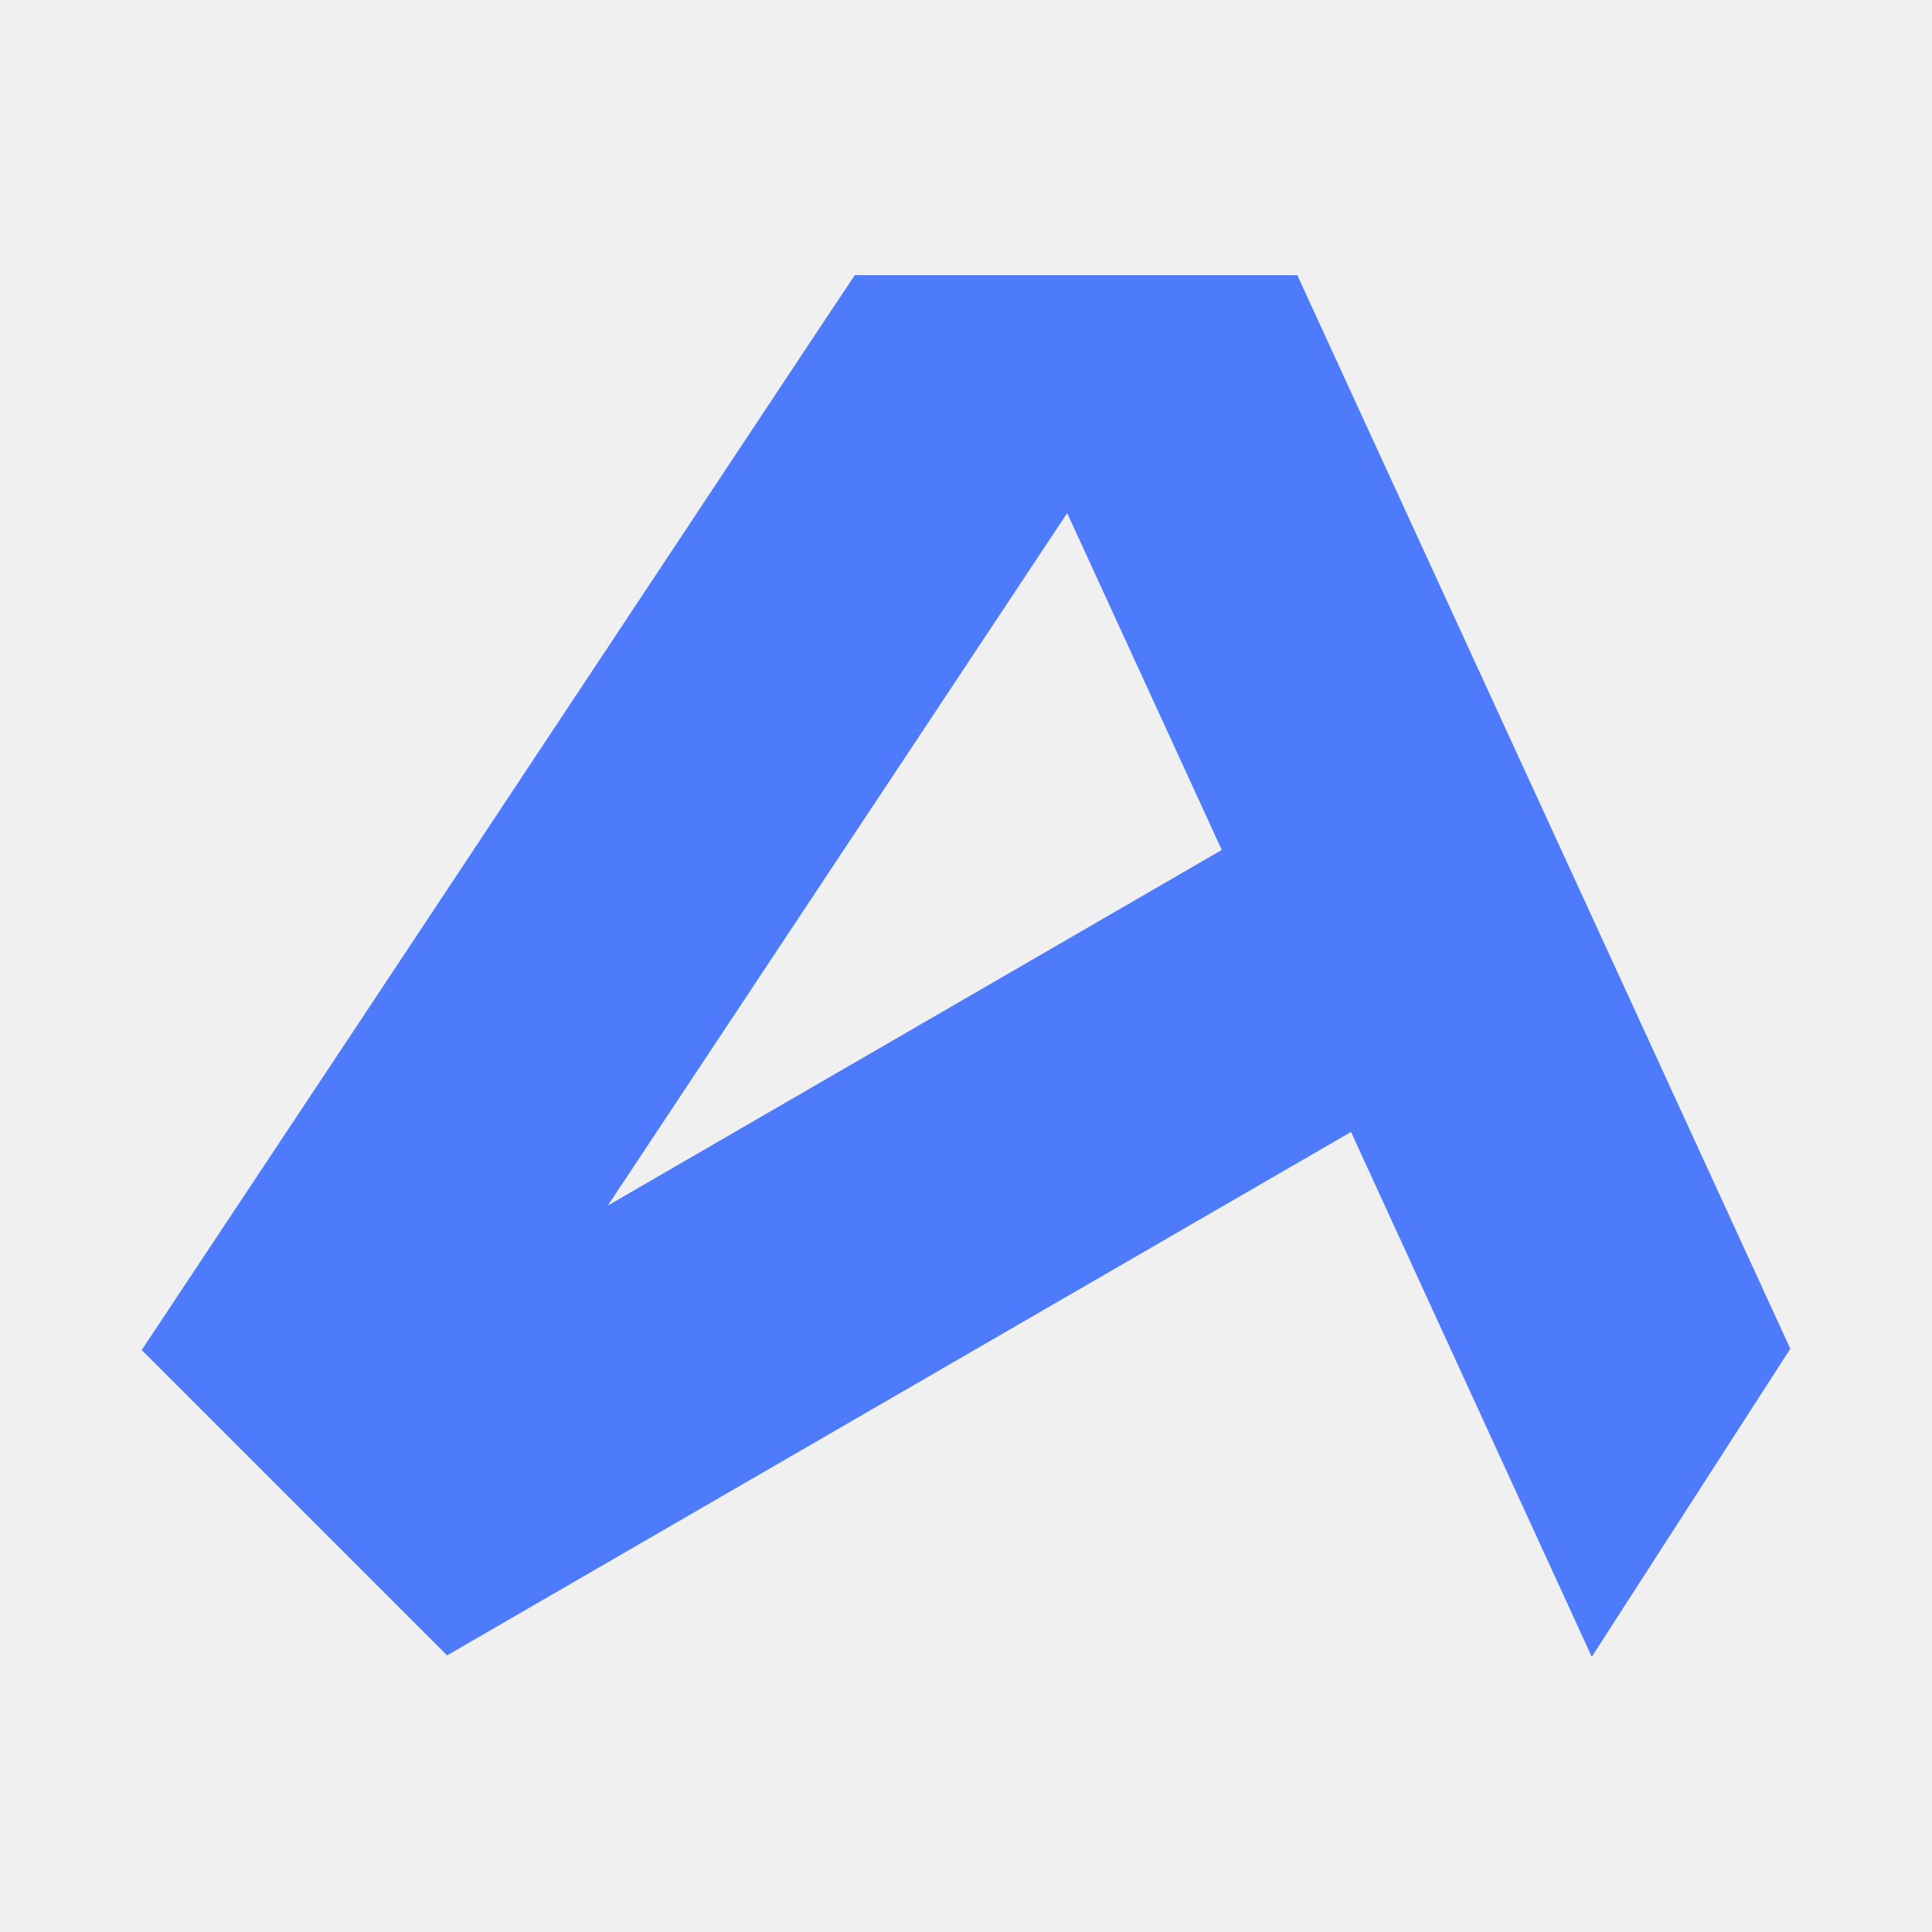
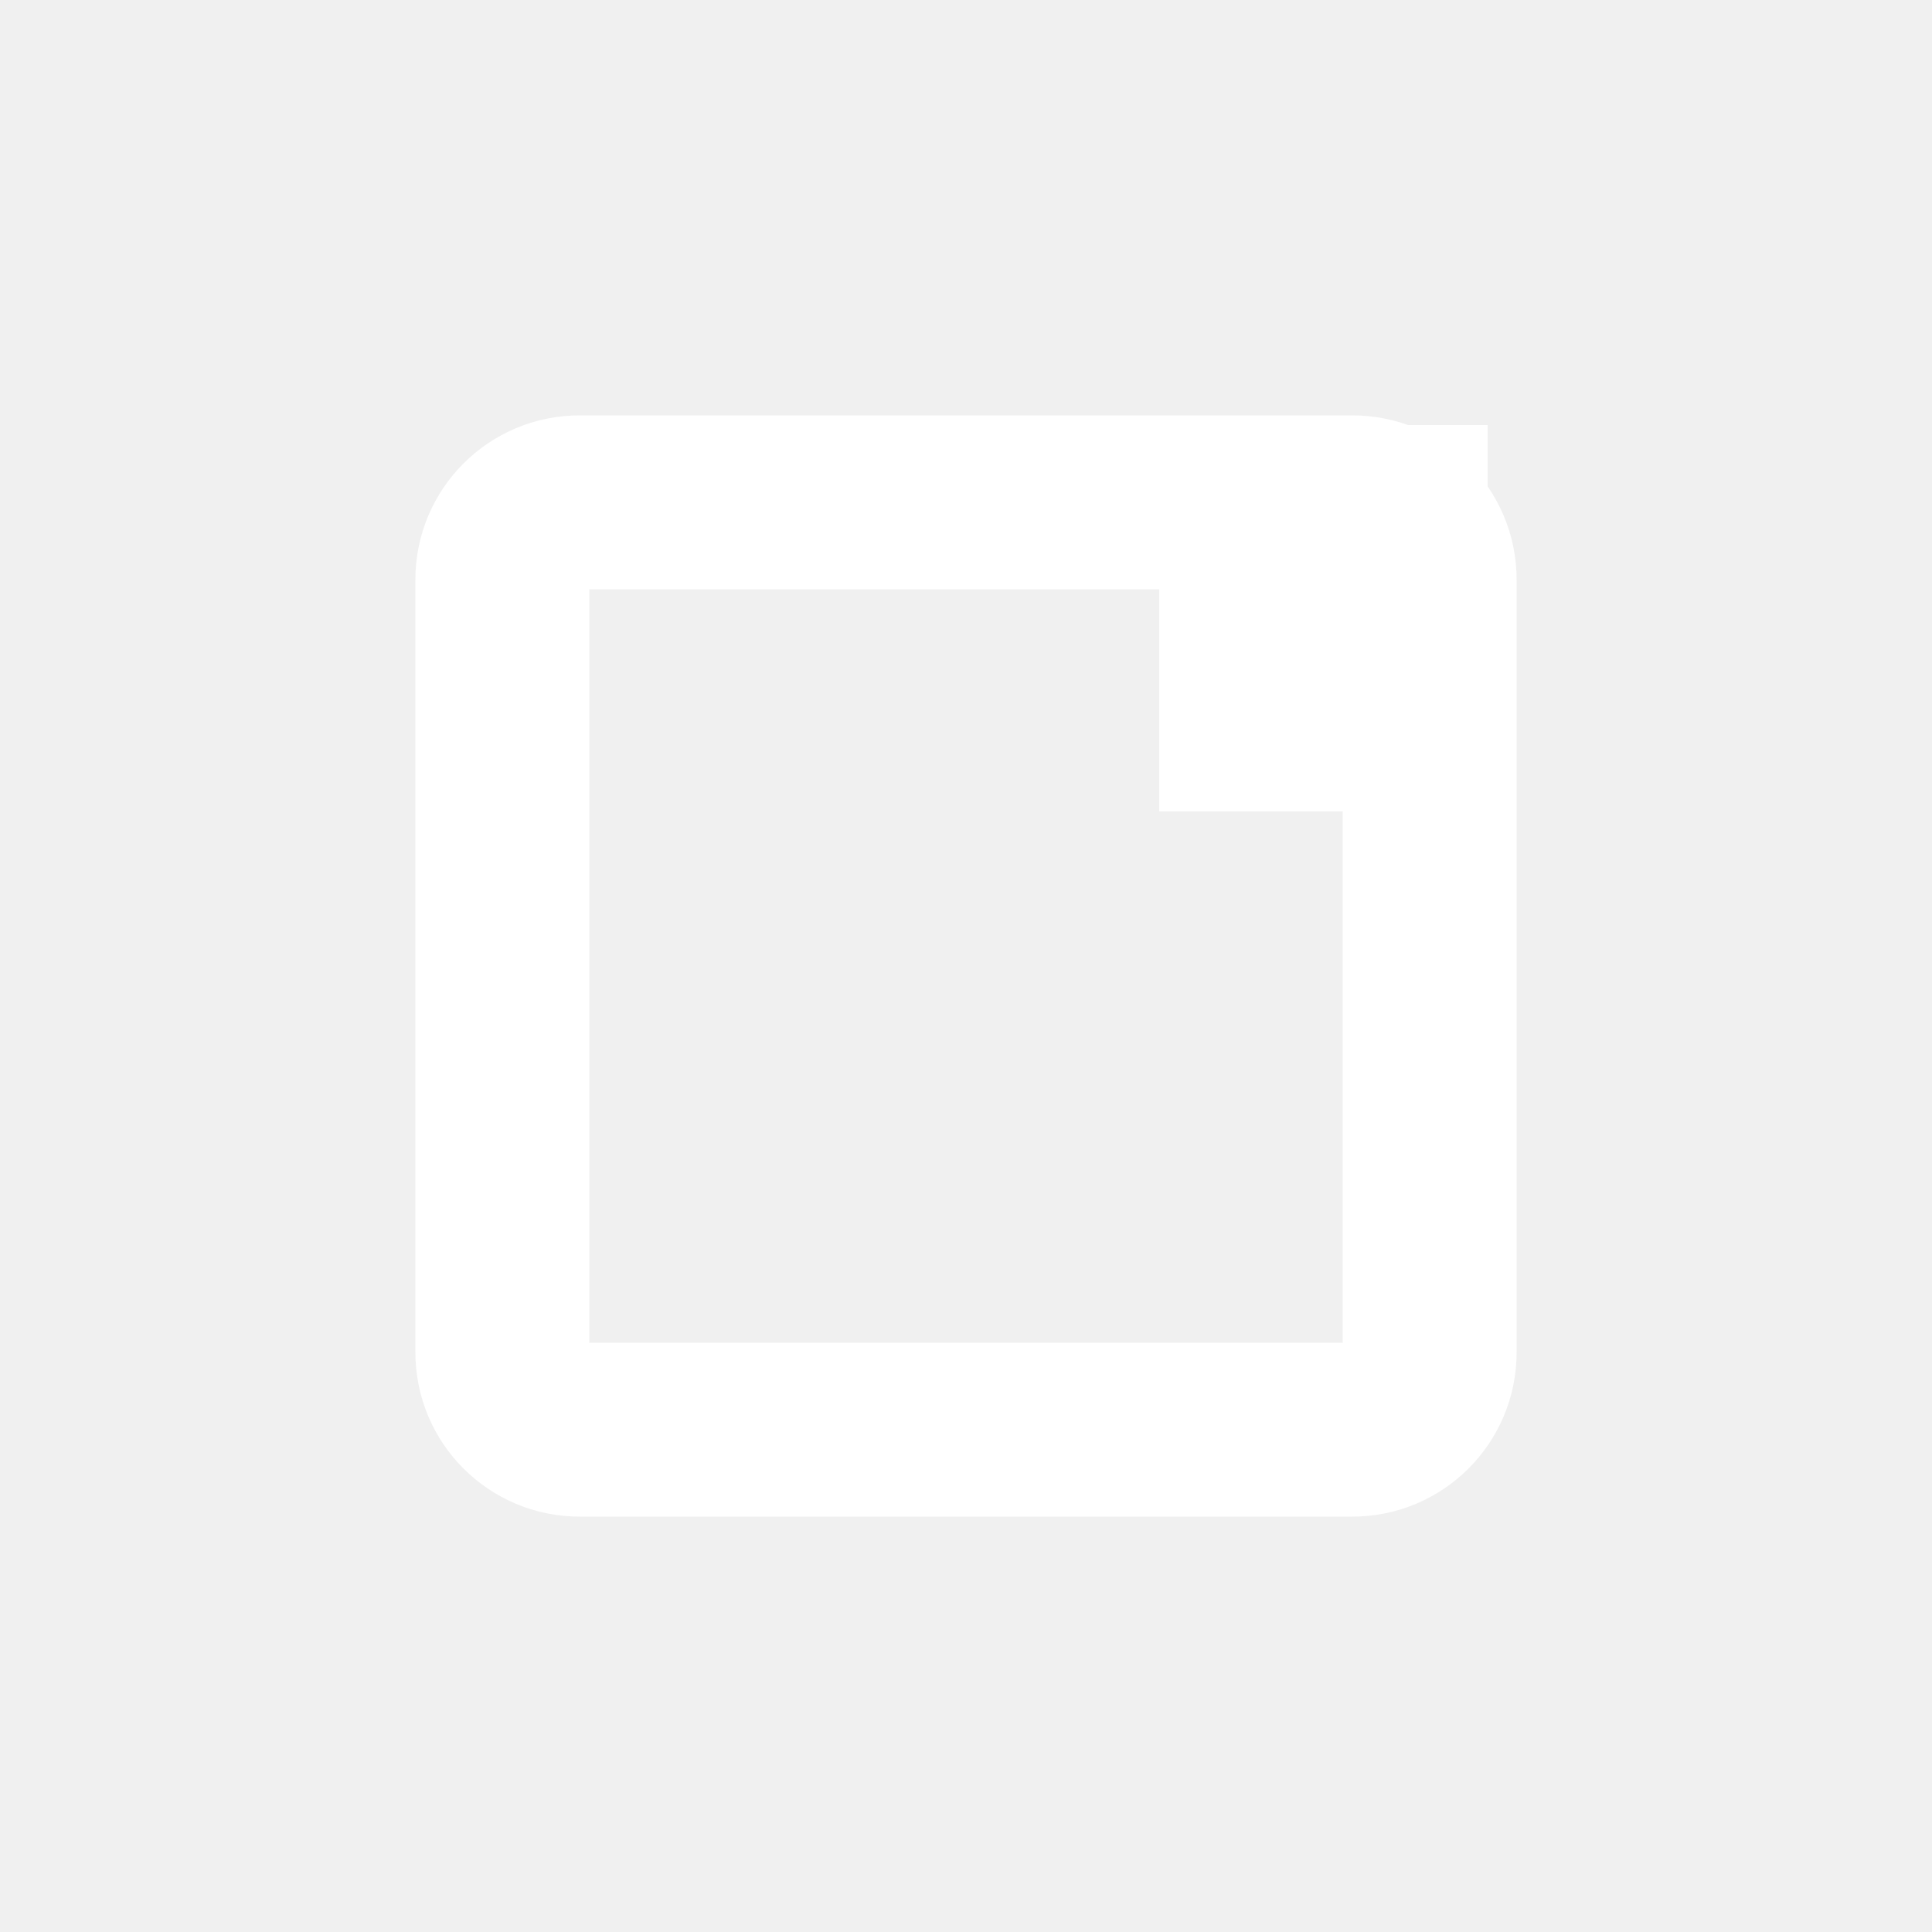
- <svg xmlns="http://www.w3.org/2000/svg" viewBox="-10 -19.42 136.34 136.34" role="img" aria-label="ArtCraft">
-   <path fill="#4e7bfb" d="M104.28,49.49L81.55,0h-31.23l-3.17,4.76L14.75,53.63,0,75.85l21.55,21.55,63.79-36.94,16.99,37.04,14.01-21.74-12.06-26.27ZM32.89,65.66l32.42-48.87,10.91,23.77-43.32,25.09Z" />
+ <svg xmlns="http://www.w3.org/2000/svg" viewBox="0 0 100 100">
+   <rect x="26" y="26" width="48" height="48" rx="4" fill="none" stroke="#ffffff" stroke-width="9" />
+   <rect x="60" y="22" width="17" height="20" fill="#ffffff" />
</svg>
